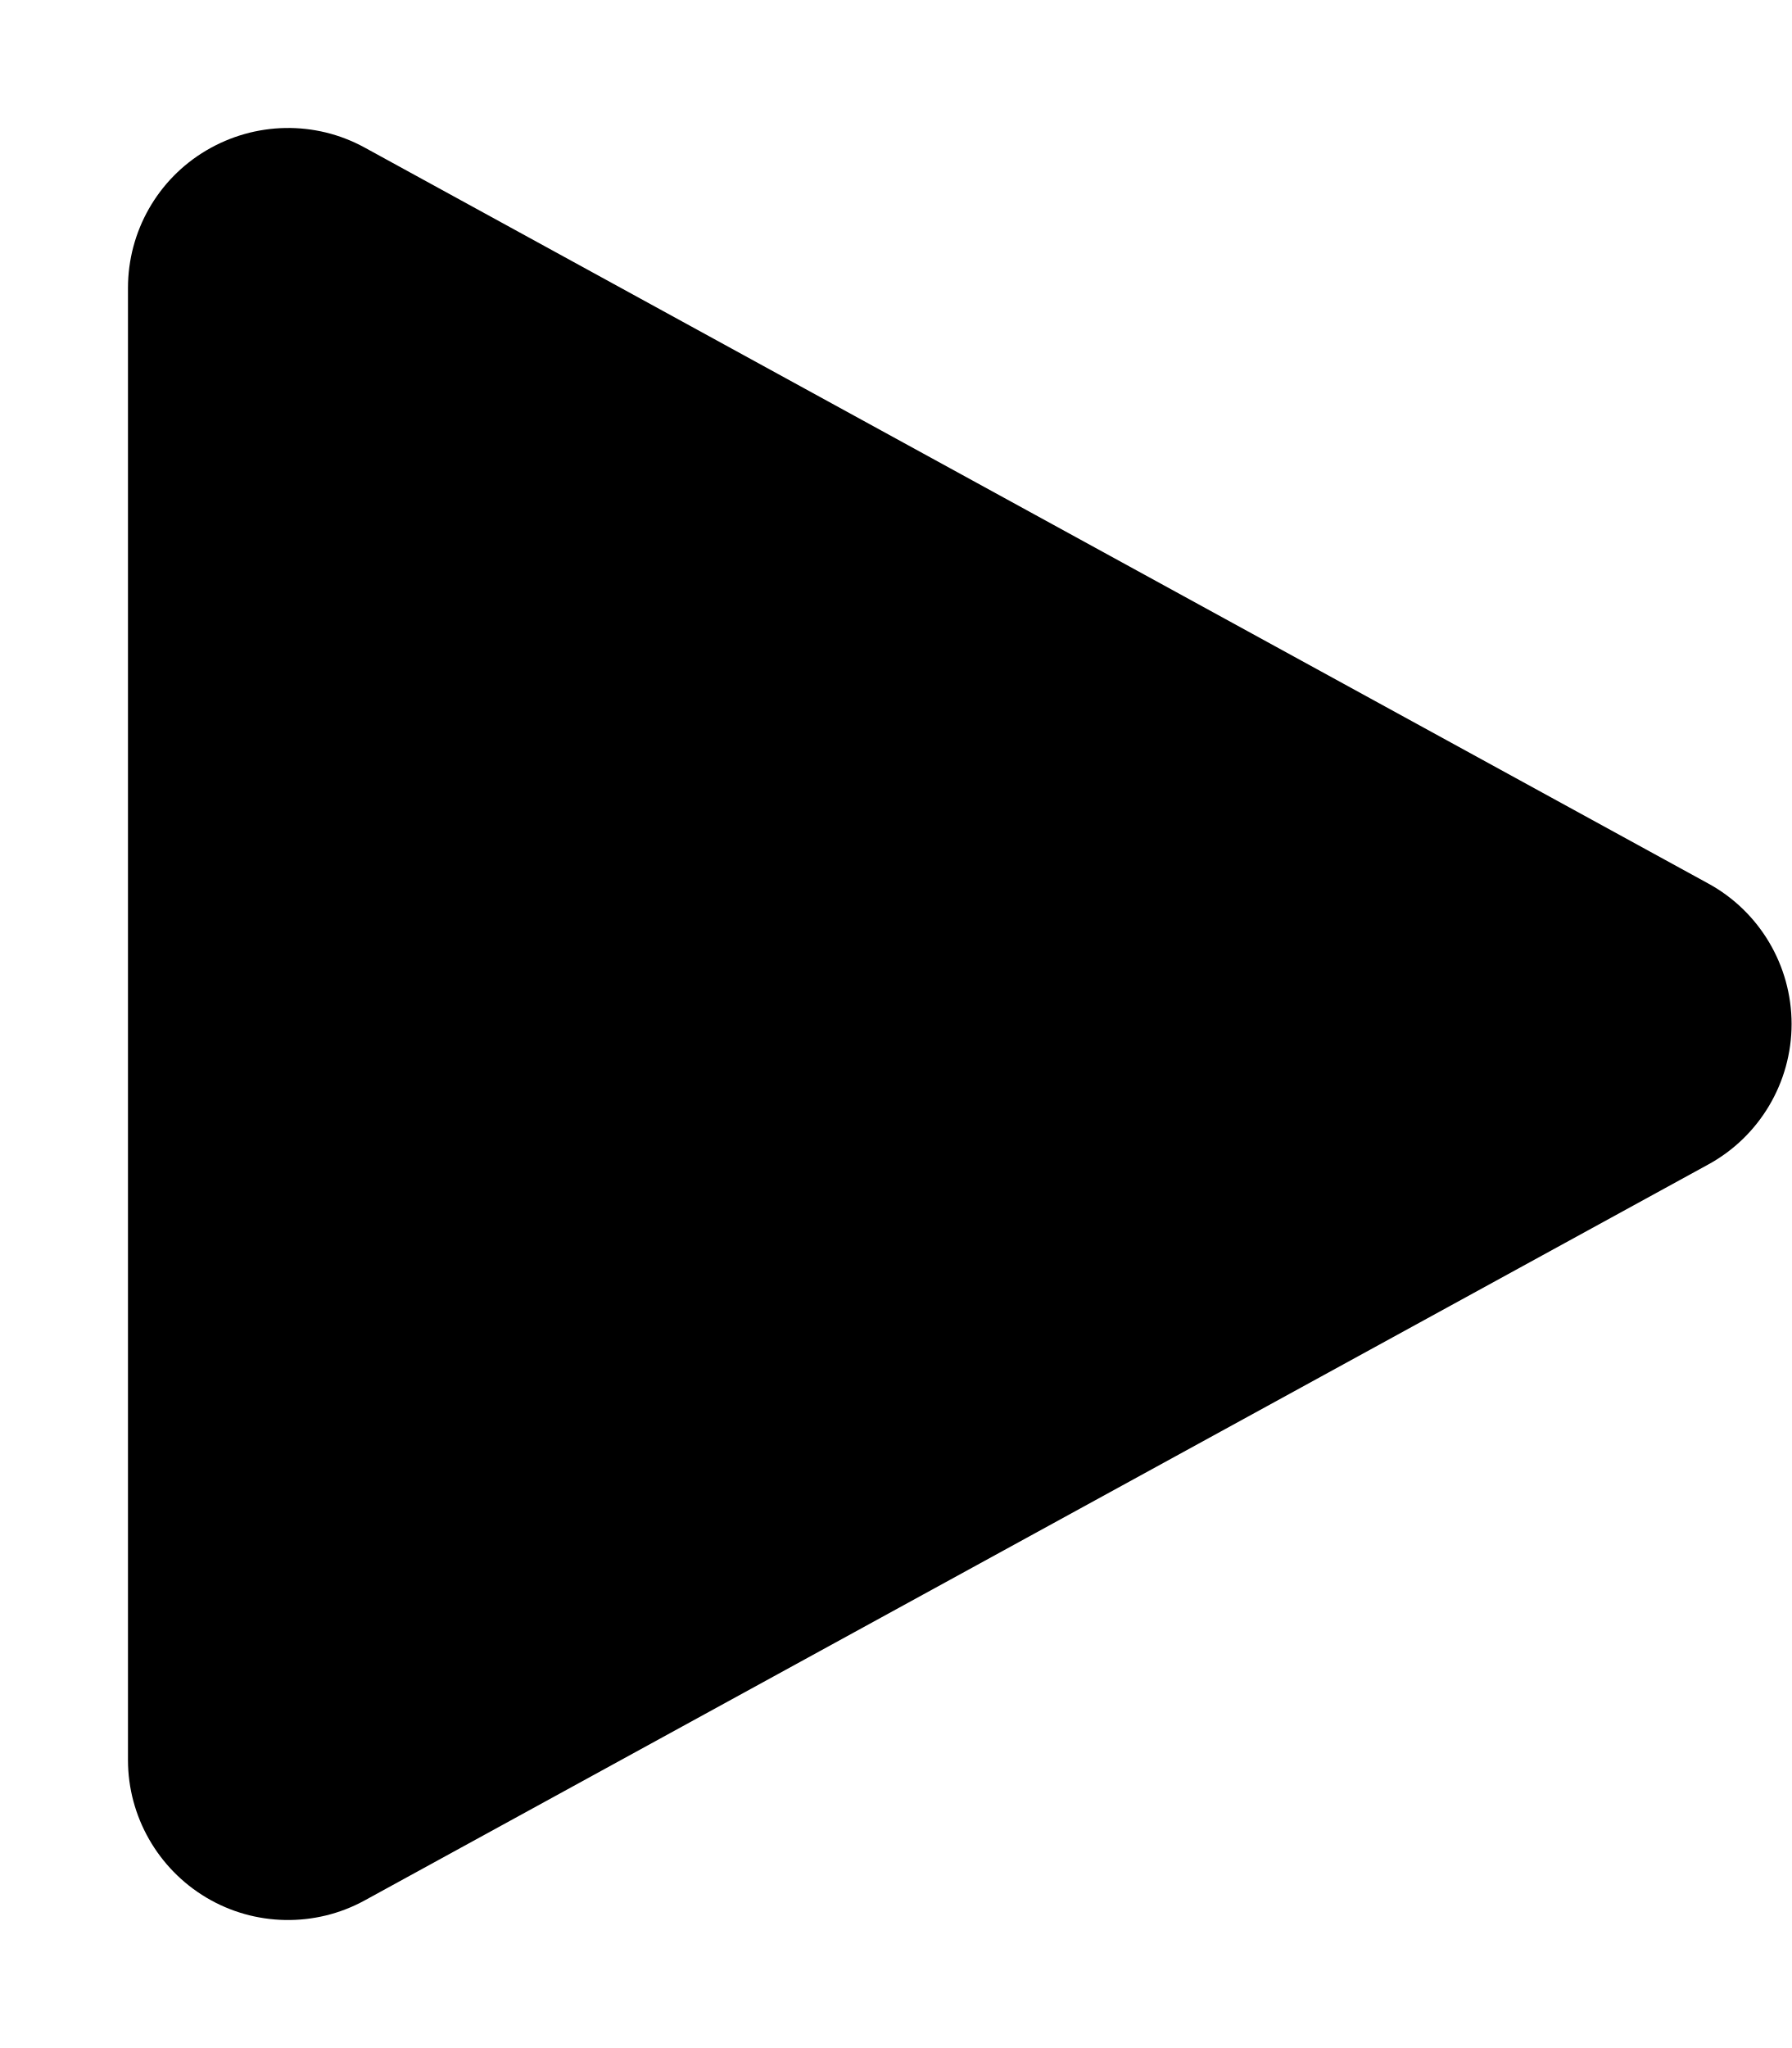
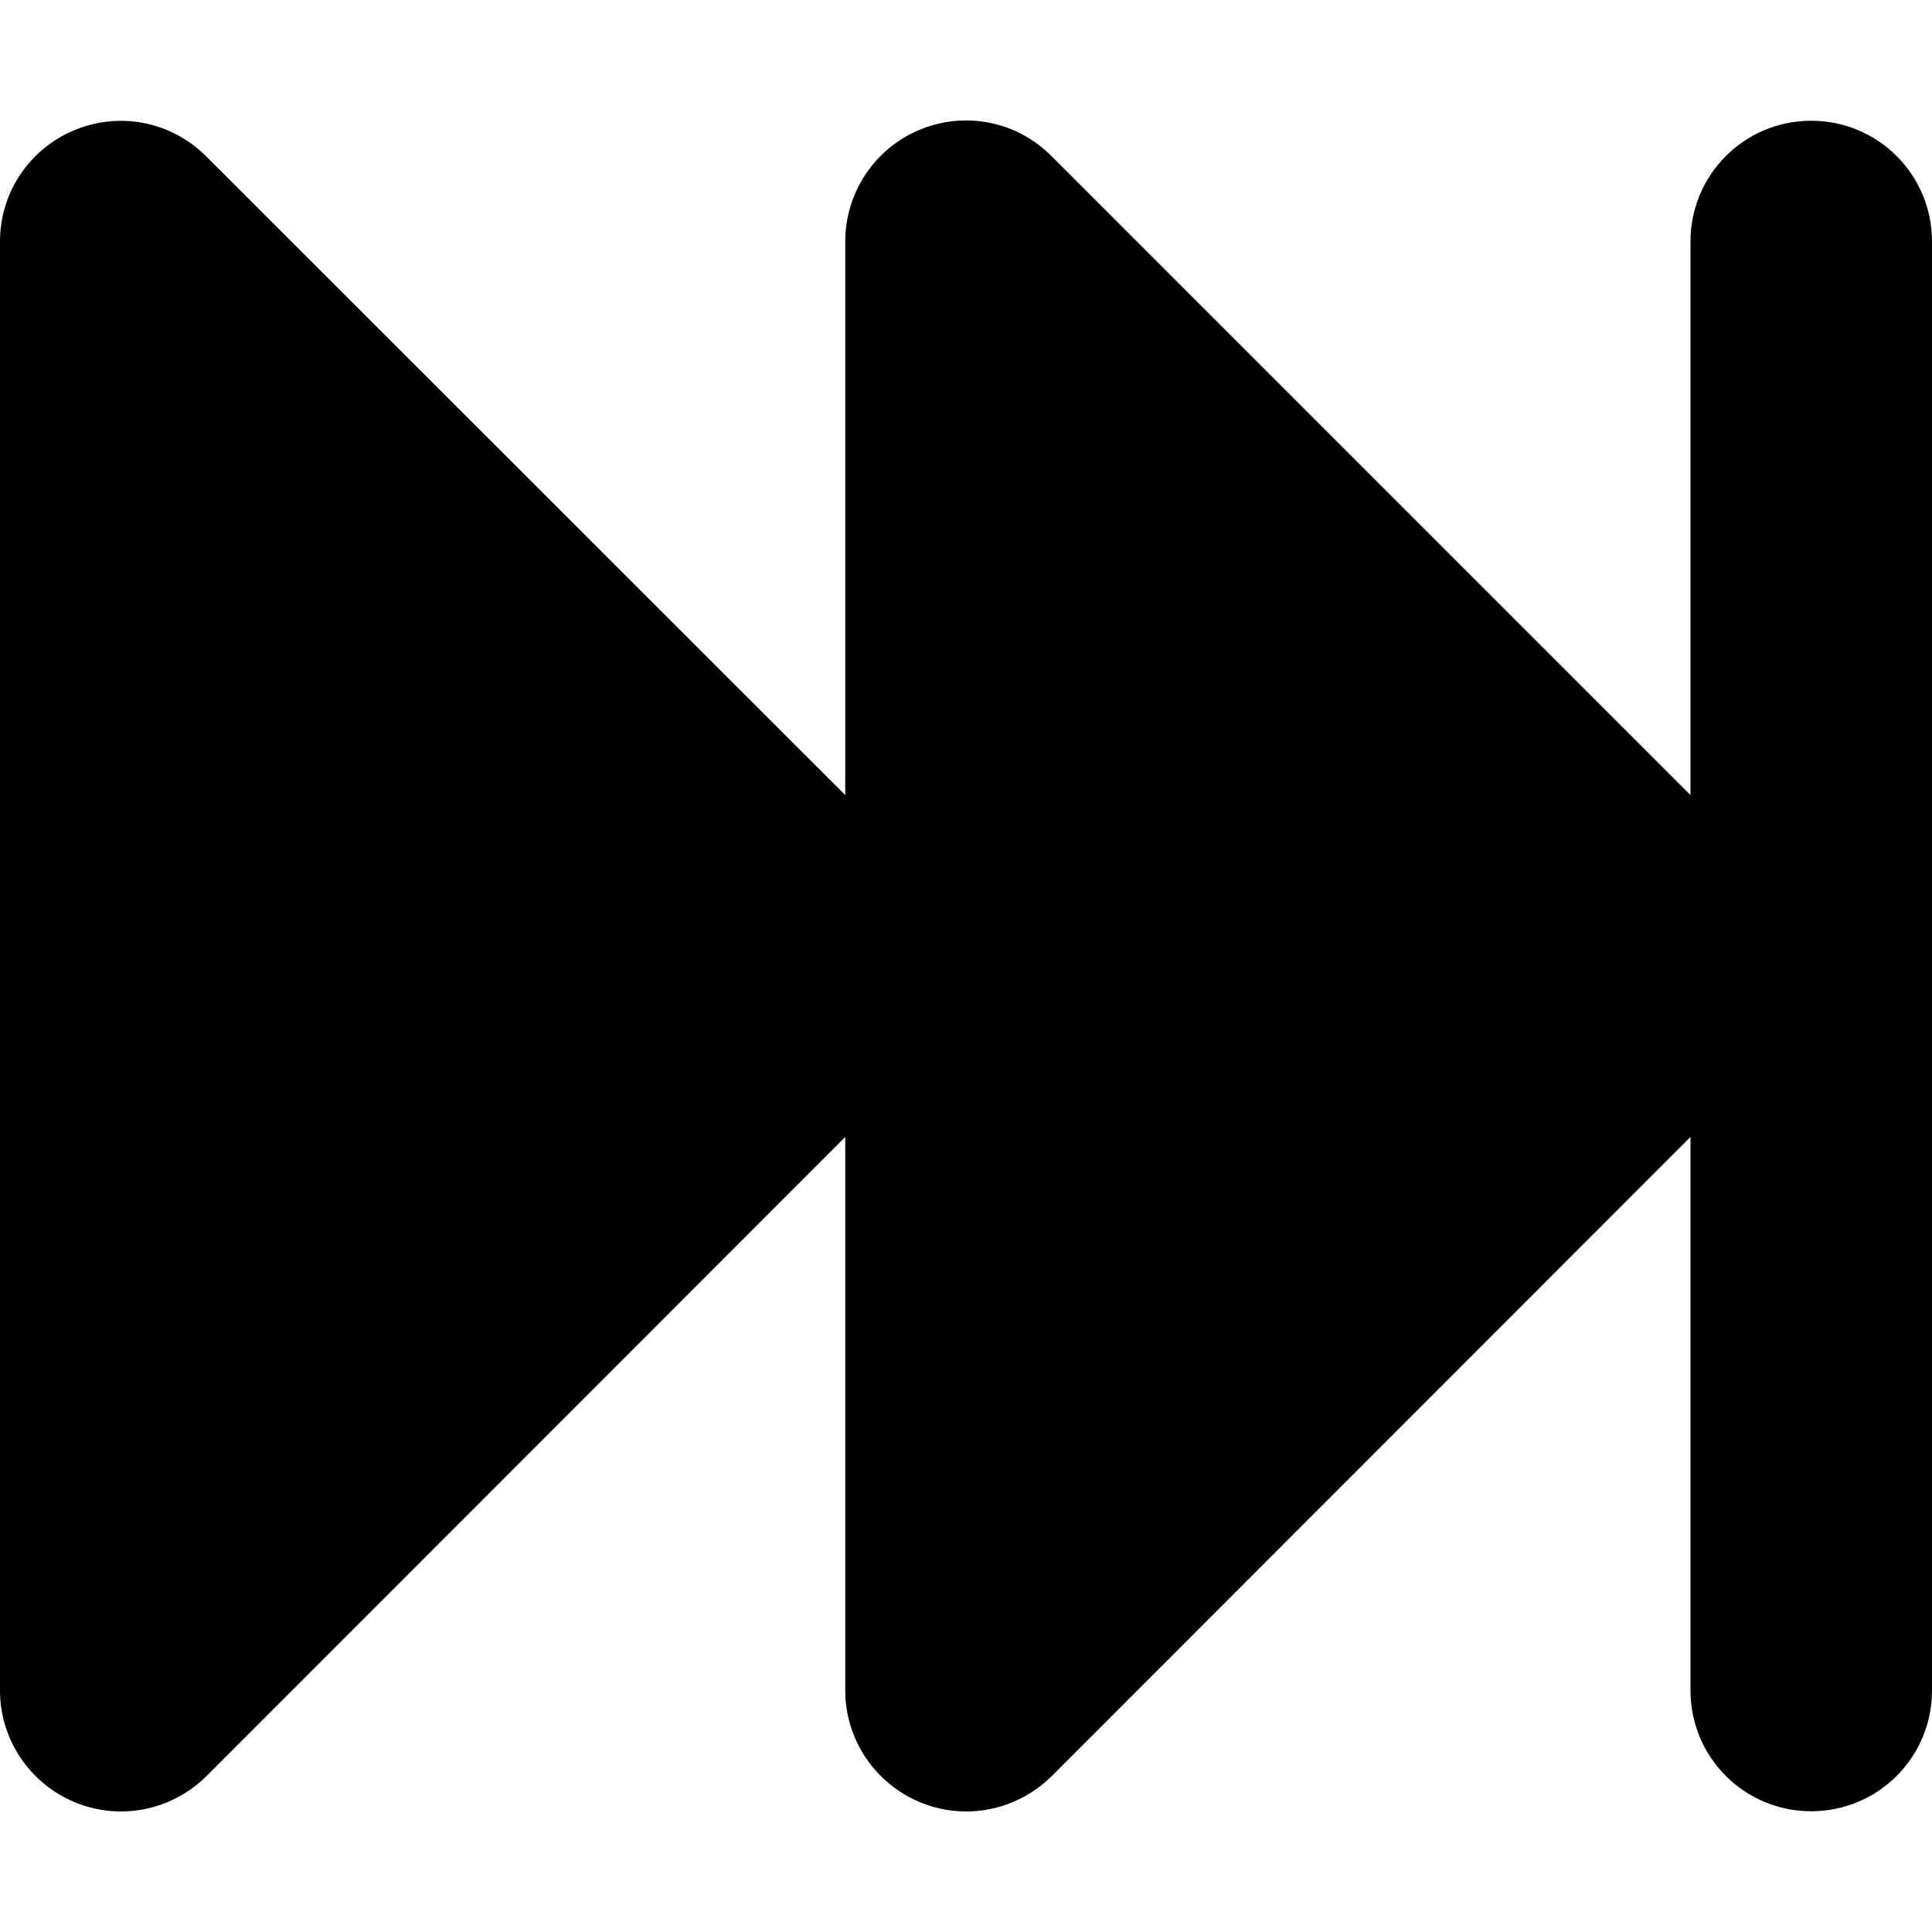
- <svg xmlns="http://www.w3.org/2000/svg" viewBox="0 0 448 512">
-   <path fill="currentColor" d="M91.2 36.9c-12.4-6.8-27.4-6.5-39.6 .7S32 57.9 32 72l0 368c0 14.1 7.5 27.2 19.6 34.4s27.2 7.5 39.6 .7l336-184c12.8-7 20.8-20.5 20.8-35.1s-8-28.1-20.8-35.1l-336-184z" />
+ <svg xmlns="http://www.w3.org/2000/svg" viewBox="0 0 512 512">
+   <path fill="currentColor" d="M19.8 477.6c12 5 25.7 2.2 34.9-6.9L224 301.3 224 448c0 12.9 7.8 24.6 19.8 29.6s25.7 2.2 34.9-6.9L448 301.3 448 448c0 17.7 14.3 32 32 32s32-14.3 32-32l0-384c0-17.7-14.3-32-32-32s-32 14.3-32 32l0 146.7-169.4-169.4c-9.2-9.2-22.9-11.9-34.9-6.9S224 51.1 224 64L224 210.7 54.6 41.4c-9.2-9.2-22.9-11.9-34.9-6.9S0 51.1 0 64L0 448c0 12.9 7.8 24.6 19.8 29.6z" />
</svg>
